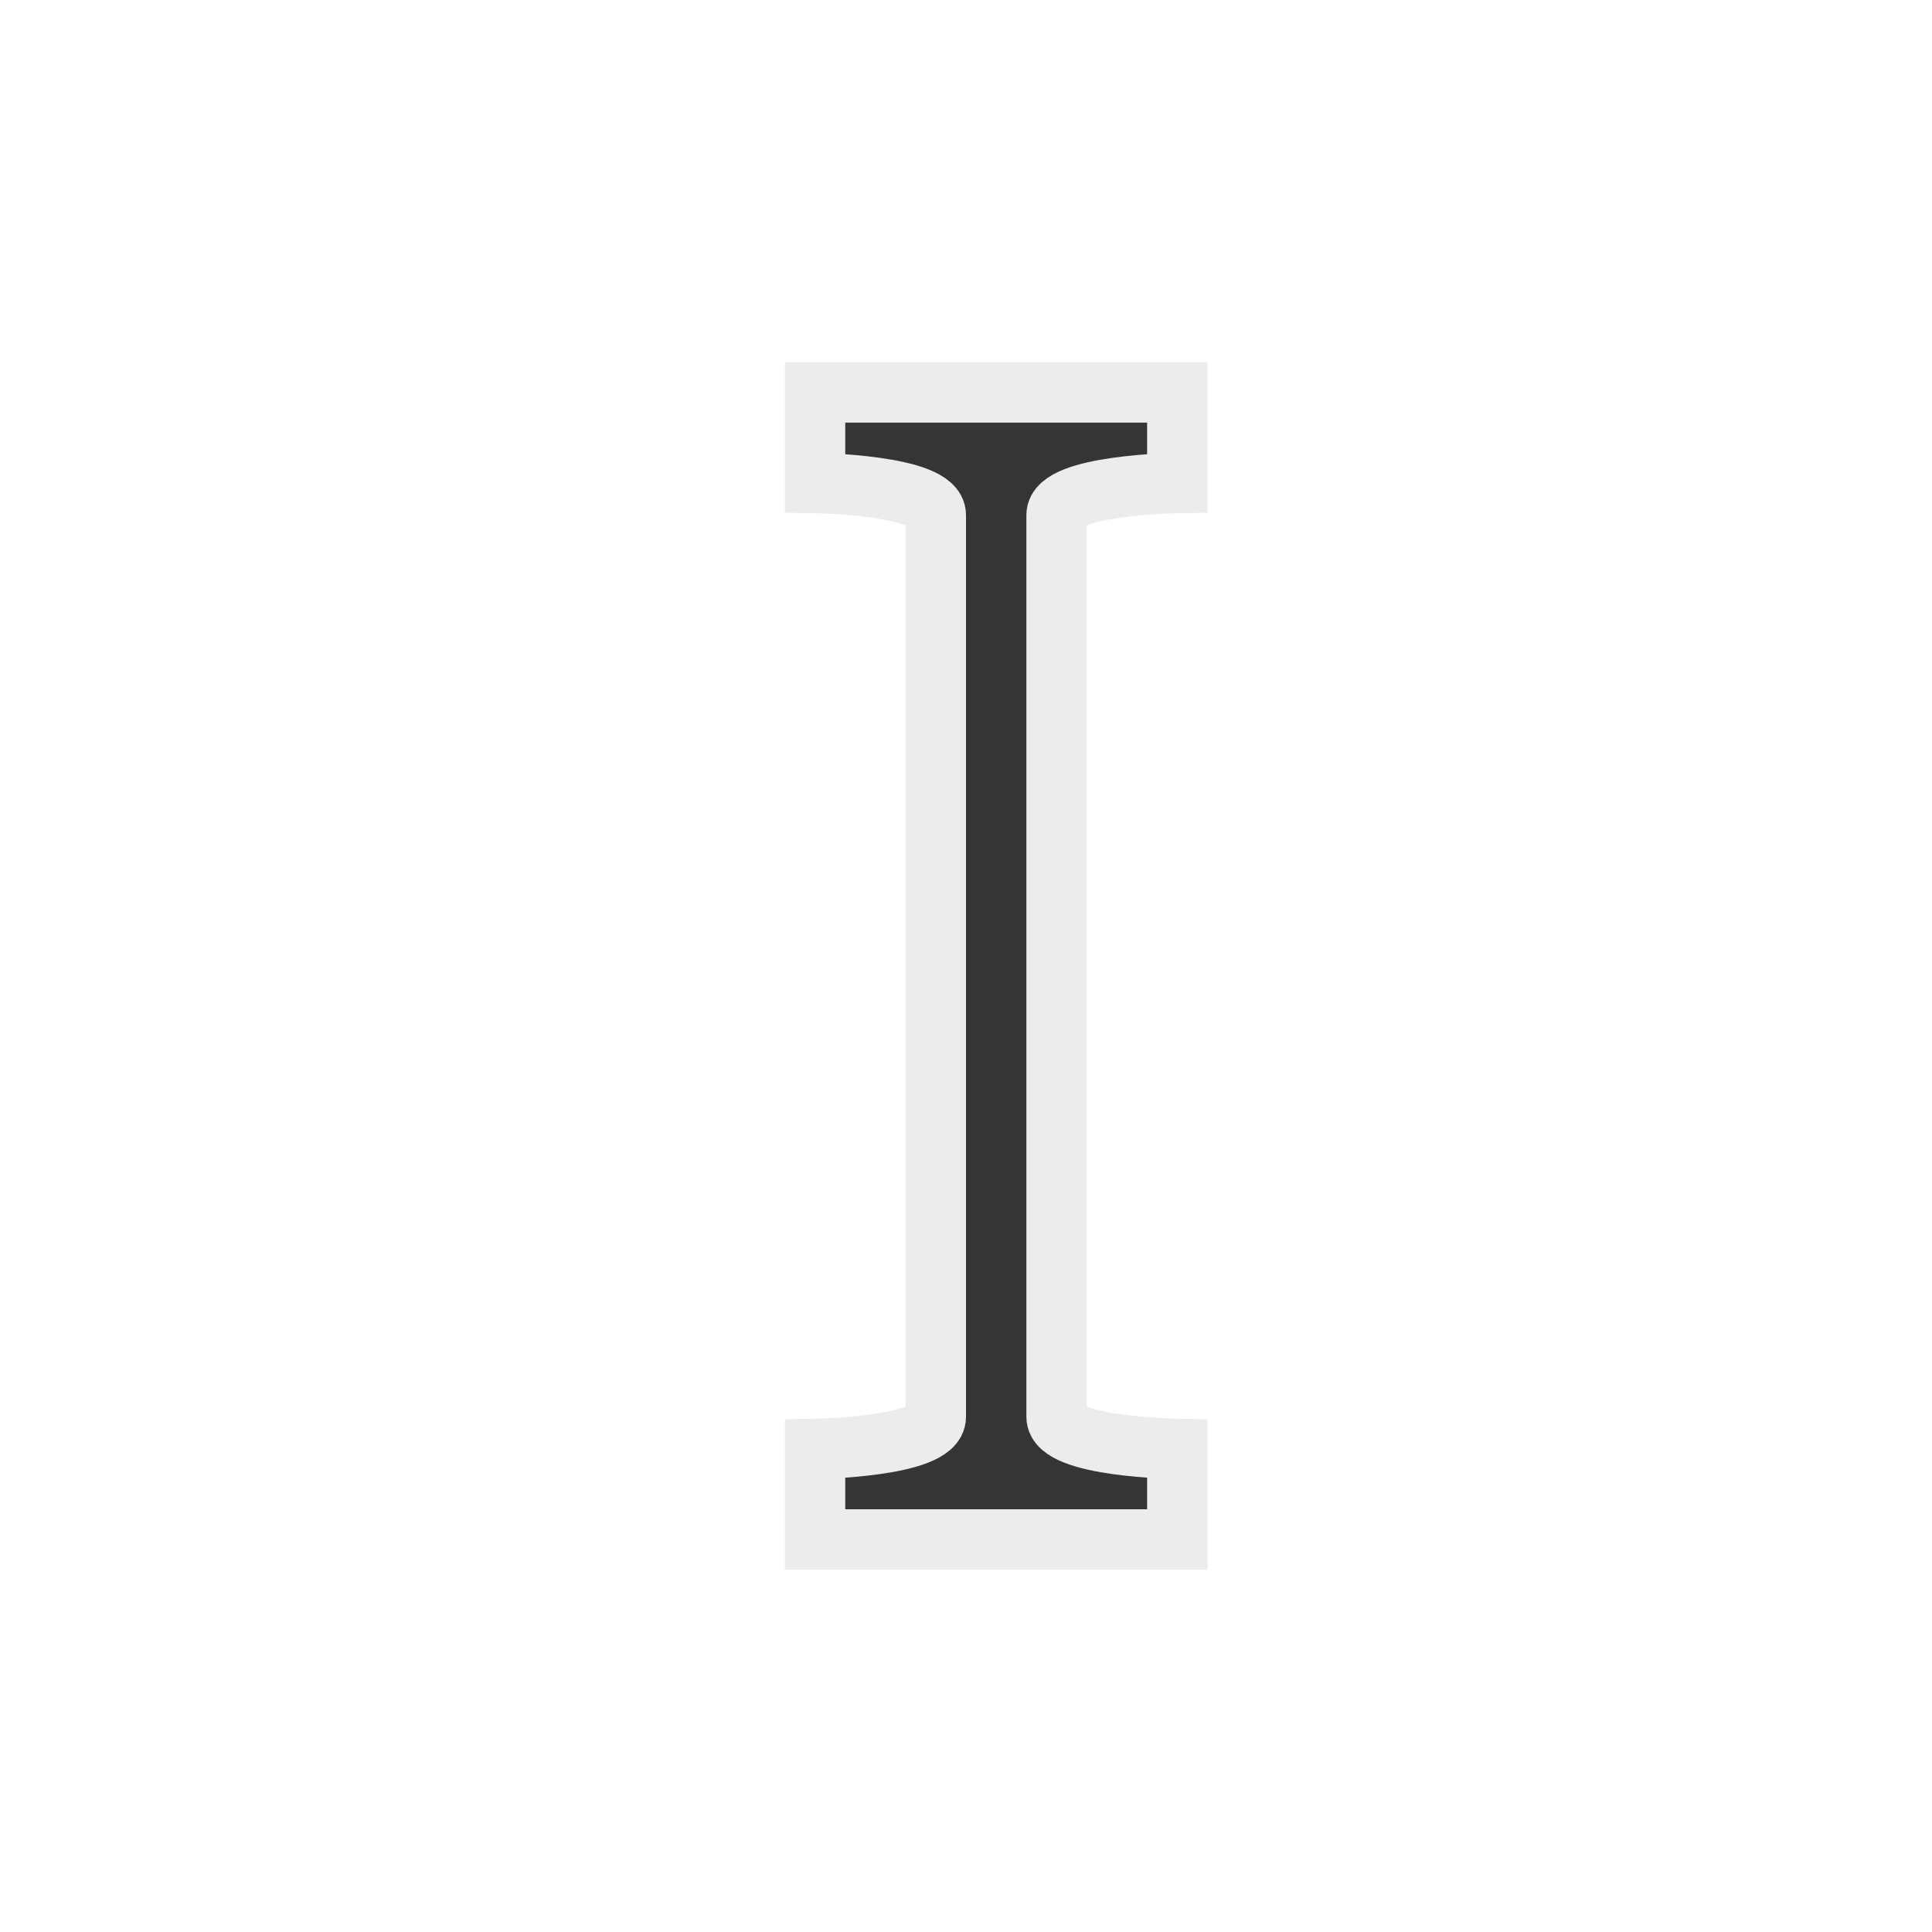
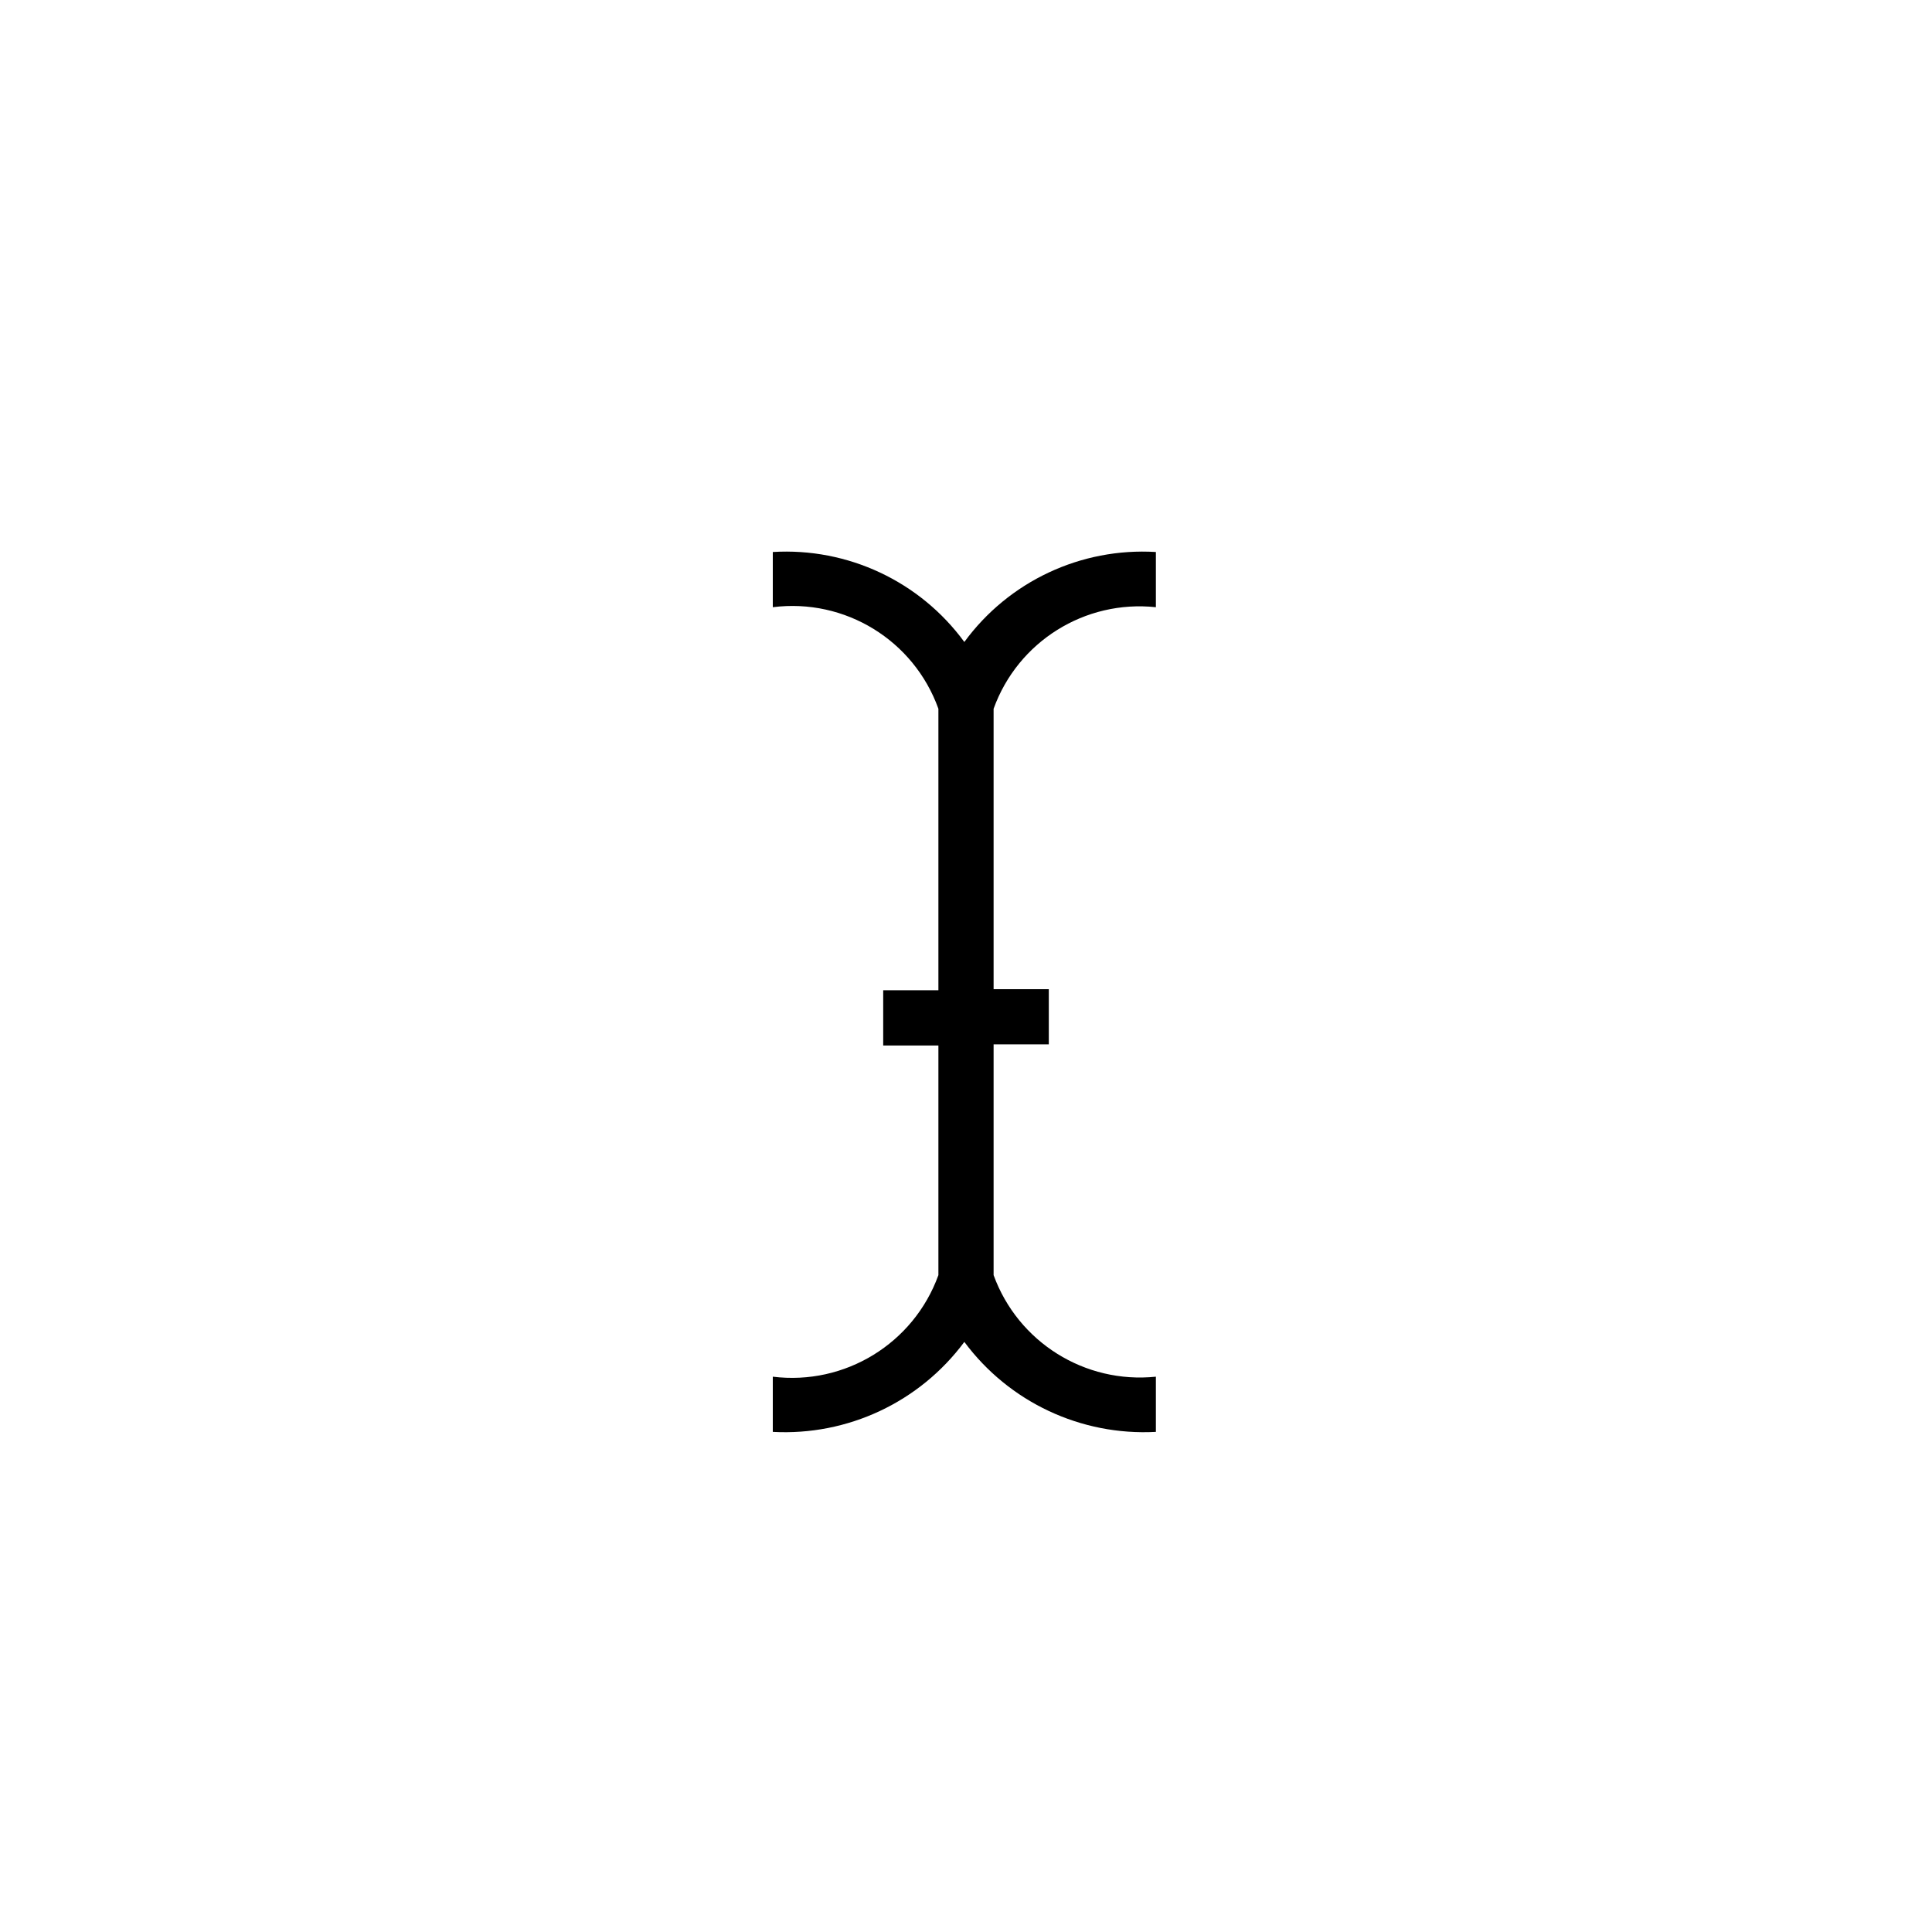
- <svg xmlns="http://www.w3.org/2000/svg" width="32px" height="32px" viewBox="0 0 24 24" version="1.1" id="svg2">
-   <defs id="defs11" />
-   <g id="surface1" style="stroke:#ececec;stroke-width:0.75;stroke-miterlimit:4;stroke-dasharray:none;stroke-opacity:1">
-     <path style="fill:#353535;fill-opacity:1;fill-rule:nonzero;stroke:#ececec;stroke-width:0.75;stroke-miterlimit:4;stroke-dasharray:none;stroke-opacity:1" d="m 10.125,4.875 0,1.125 c 0,0 1.5,0.023 1.5,0.398 l 0,11.203 c 0,0.375 -1.5,0.398 -1.5,0.398 l 0,1.125 4.5,0 0,-1.125 c 0,0 -1.5,-0.023 -1.5,-0.398 l 0,-11.203 c 0,-0.375 1.5,-0.398 1.5,-0.398 l 0,-1.125 z" id="path7" />
-   </g>
+ <svg xmlns="http://www.w3.org/2000/svg" height="35" viewBox="0 0 35 35" width="35">
+   <path d="m6.94 2v-1c-1.359-.082-2.666.532-3.47 1.63-.804-1.098-2.111-1.712-3.47-1.63v1c1.308-.166 2.555.599 3 1.84v5.1h-1v1h1v4.16c-.448 1.239-1.693 2.002-3 1.84v1c1.357.073 2.66-.539 3.47-1.63.81 1.091 2.113 1.703 3.47 1.63v-1c-1.286.133-2.498-.625-2.94-1.84v-4.18h1v-1h-1v-5.08c.439-1.217 1.653-1.977 2.94-1.84z" transform="translate(14 9)" />
</svg>
